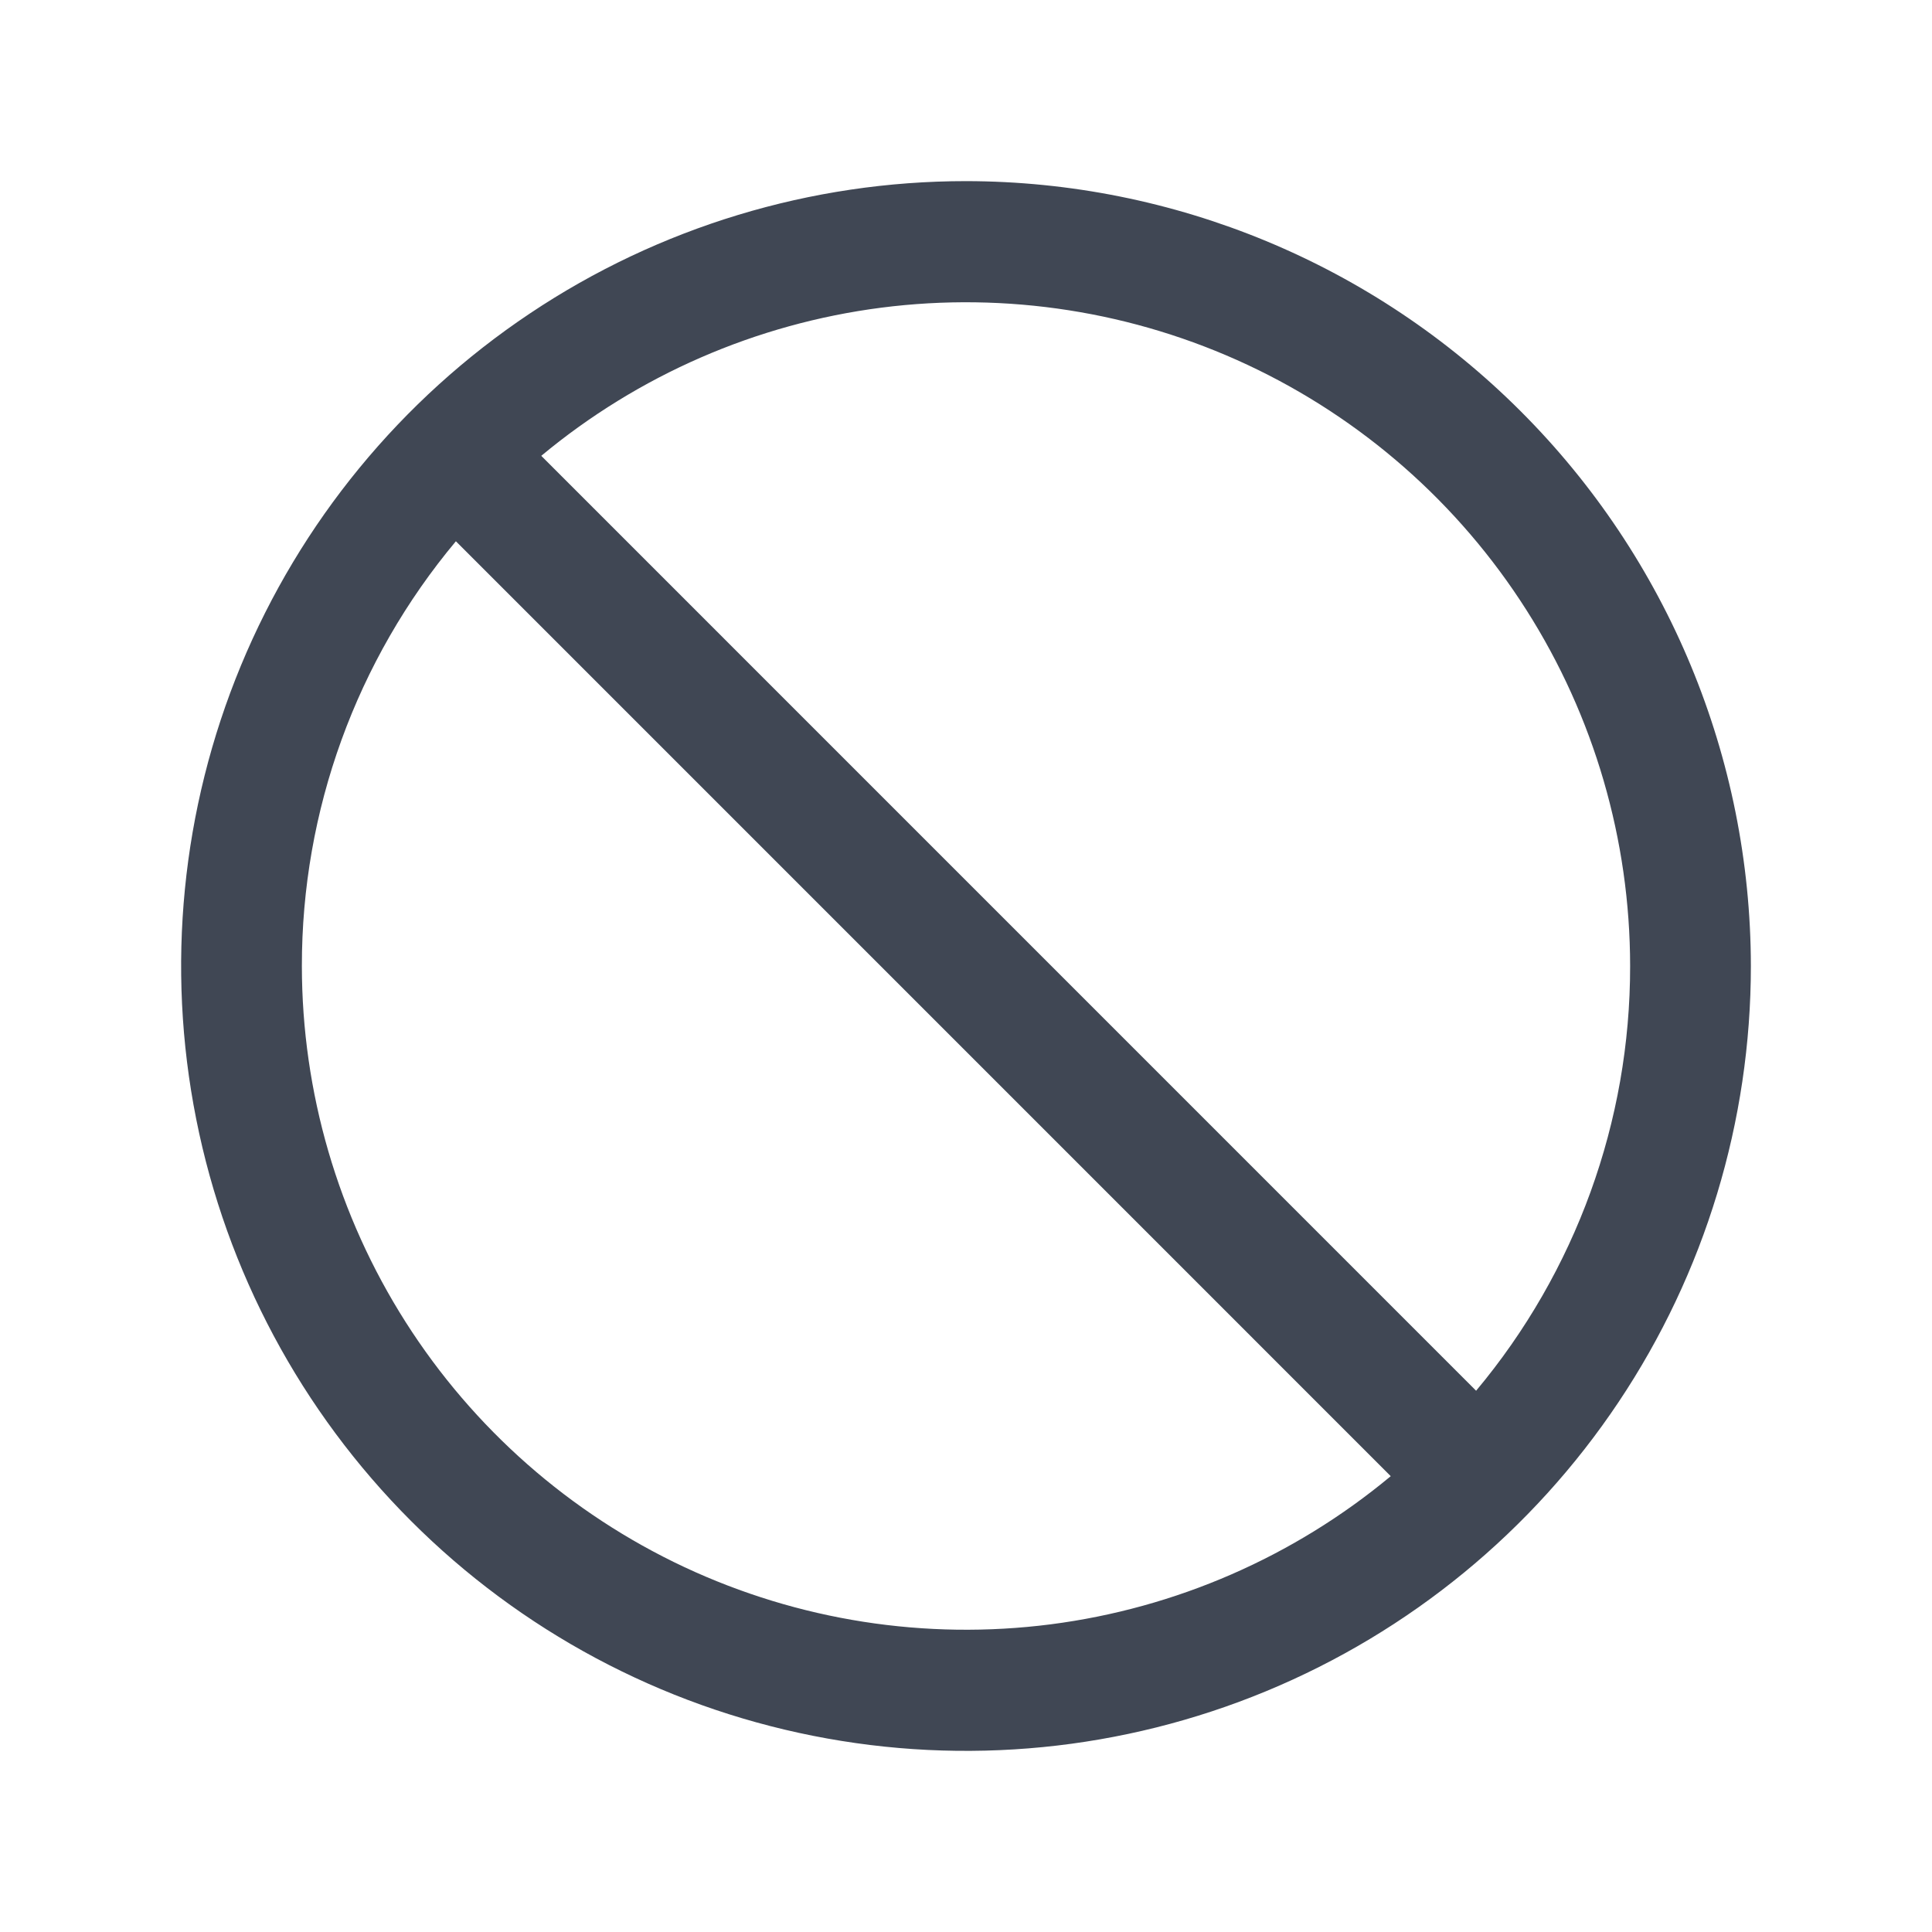
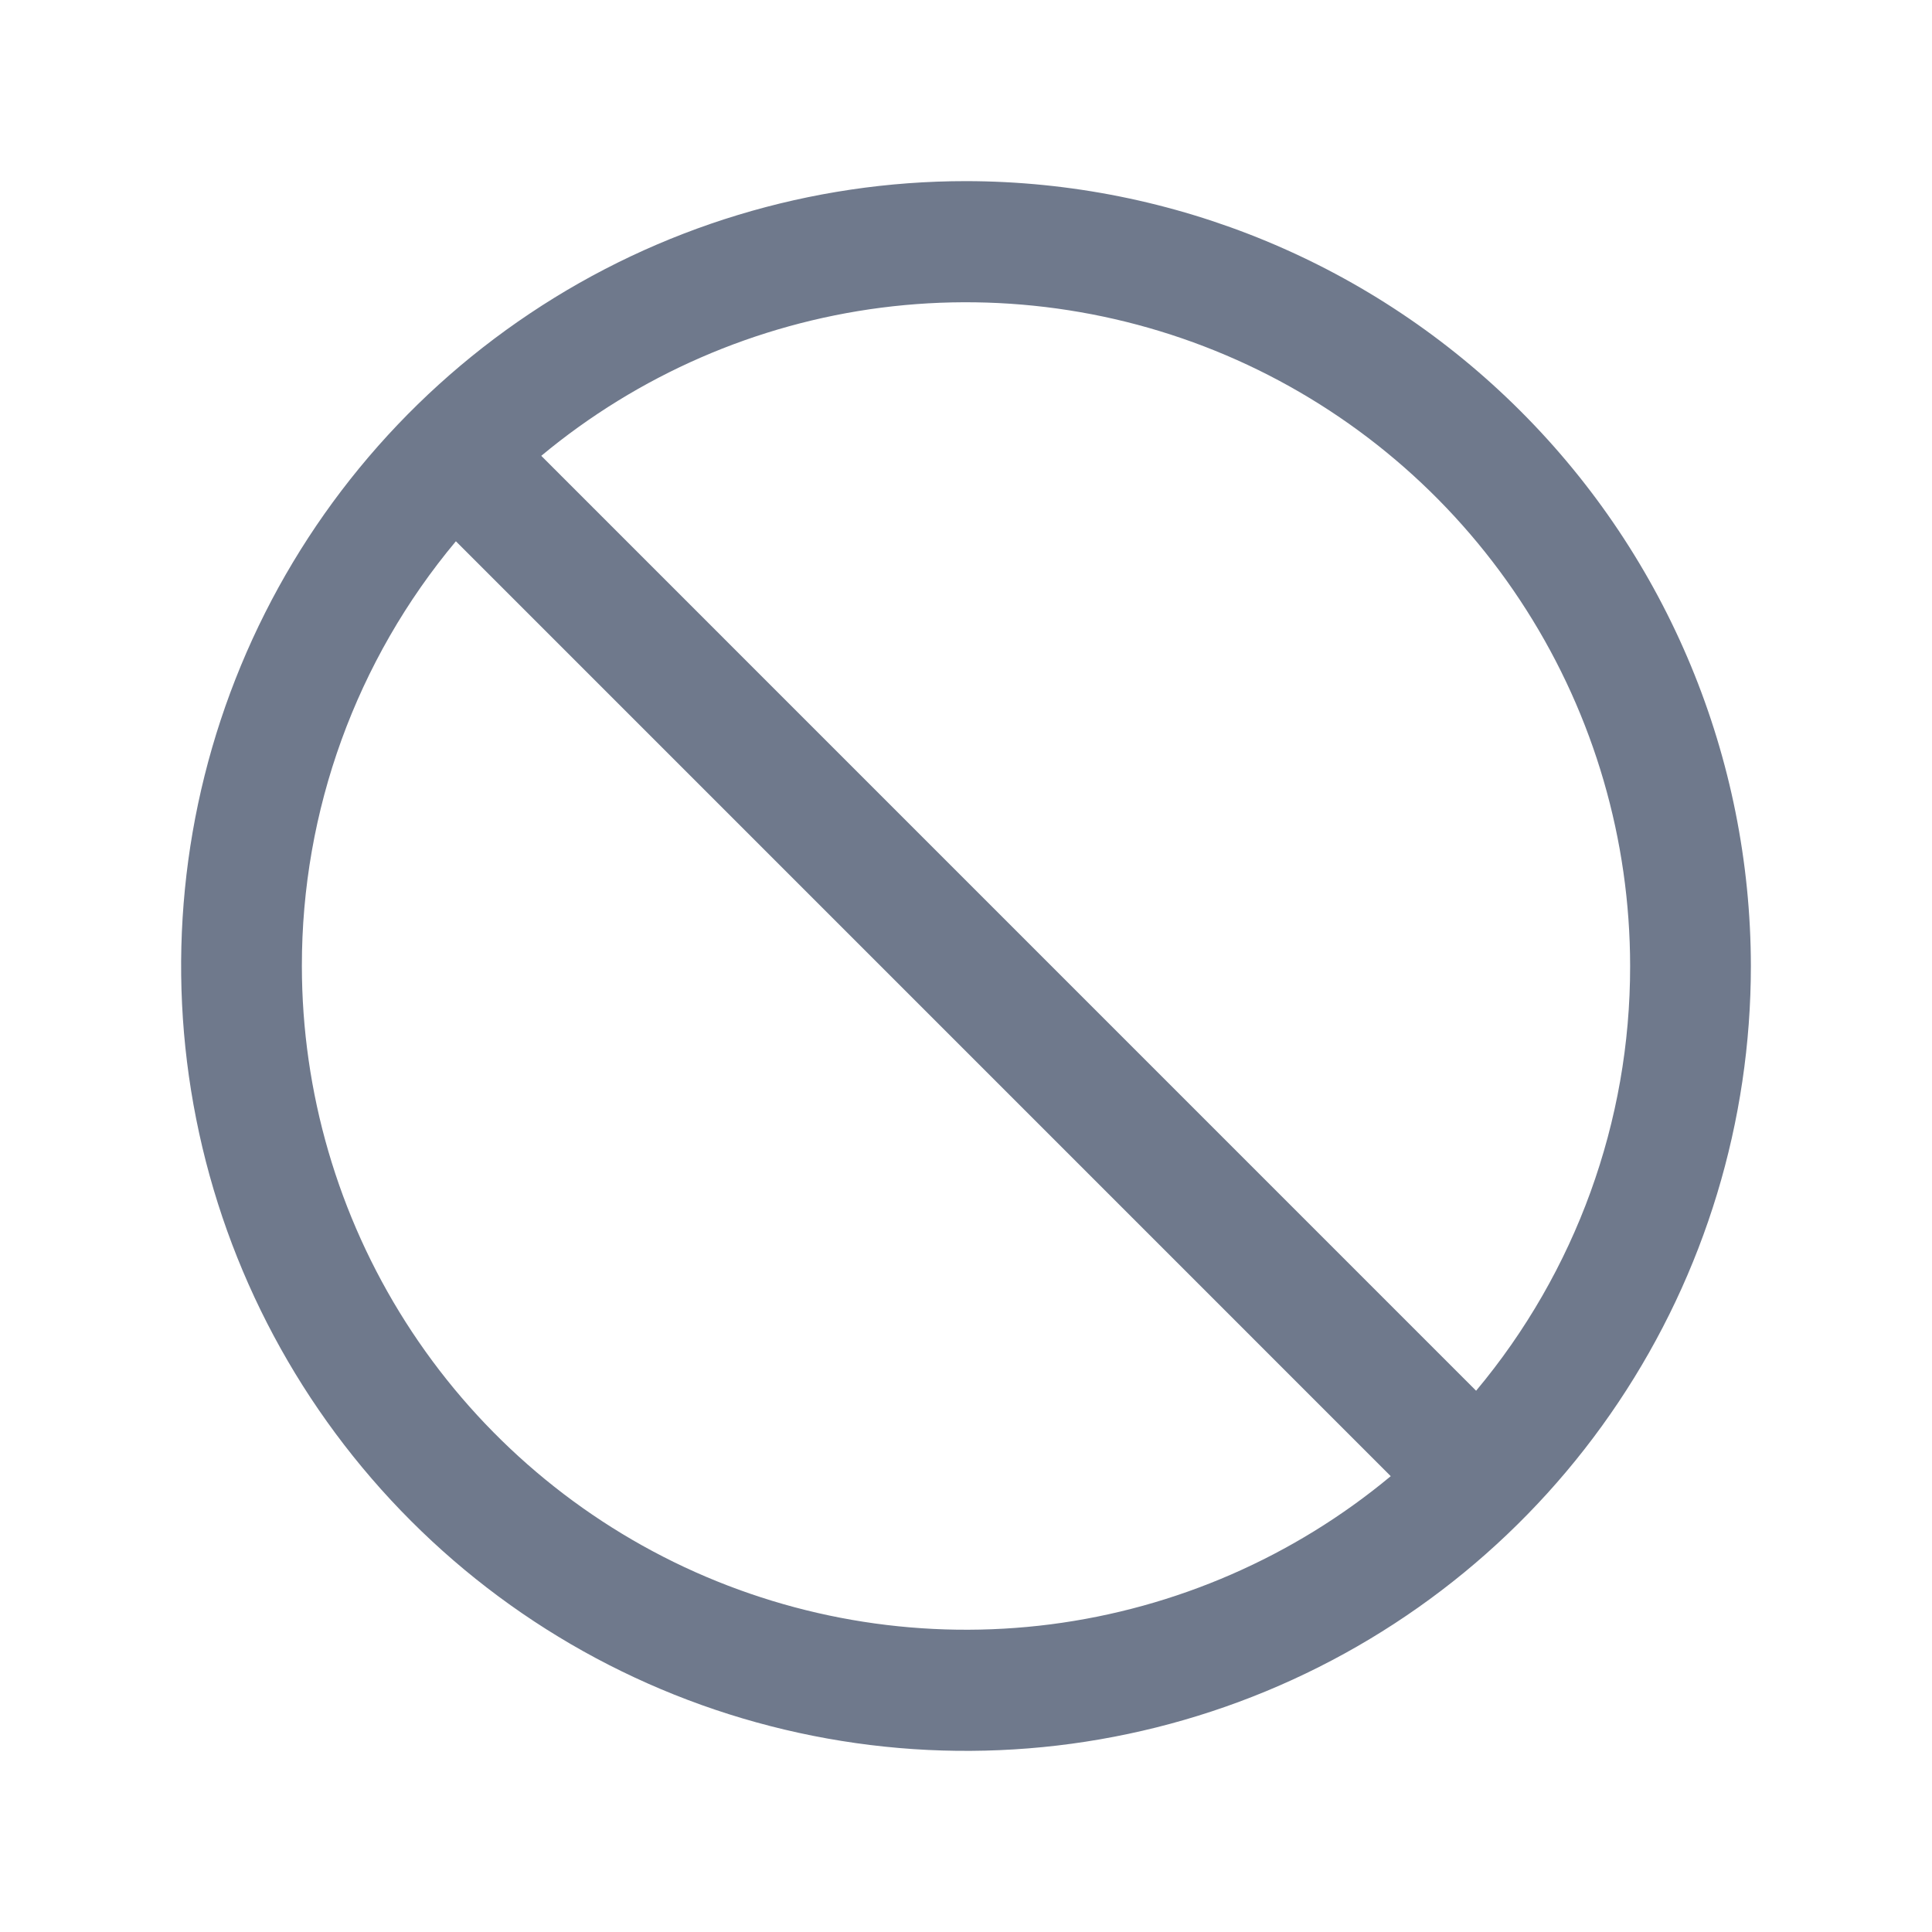
<svg xmlns="http://www.w3.org/2000/svg" width="32" height="32" viewBox="0 0 32 32" fill="none">
-   <path d="M16 3C13.429 3 10.915 3.762 8.778 5.191C6.64 6.619 4.974 8.65 3.99 11.025C3.006 13.401 2.748 16.014 3.25 18.536C3.751 21.058 4.99 23.374 6.808 25.192C8.626 27.011 10.942 28.249 13.464 28.75C15.986 29.252 18.599 28.994 20.975 28.01C23.35 27.026 25.381 25.36 26.809 23.222C28.238 21.085 29 18.571 29 16C28.996 12.553 27.626 9.249 25.188 6.812C22.751 4.374 19.447 3.004 16 3ZM27 16C27.003 18.572 26.099 21.063 24.449 23.035L8.965 7.55C10.571 6.214 12.525 5.363 14.597 5.096C16.67 4.83 18.775 5.159 20.667 6.045C22.559 6.932 24.16 8.339 25.281 10.102C26.403 11.865 26.999 13.911 27 16ZM5 16C4.997 13.428 5.901 10.937 7.551 8.965L23.035 24.45C21.429 25.786 19.475 26.637 17.403 26.904C15.33 27.17 13.225 26.841 11.333 25.955C9.441 25.068 7.841 23.661 6.719 21.898C5.597 20.135 5.001 18.089 5 16Z" fill="#404754" />
+   <path d="M16 3C13.429 3 10.915 3.762 8.778 5.191C6.64 6.619 4.974 8.65 3.99 11.025C3.006 13.401 2.748 16.014 3.25 18.536C3.751 21.058 4.99 23.374 6.808 25.192C8.626 27.011 10.942 28.249 13.464 28.75C15.986 29.252 18.599 28.994 20.975 28.01C23.35 27.026 25.381 25.36 26.809 23.222C28.238 21.085 29 18.571 29 16C28.996 12.553 27.626 9.249 25.188 6.812C22.751 4.374 19.447 3.004 16 3ZM27 16C27.003 18.572 26.099 21.063 24.449 23.035L8.965 7.55C10.571 6.214 12.525 5.363 14.597 5.096C16.67 4.83 18.775 5.159 20.667 6.045C22.559 6.932 24.16 8.339 25.281 10.102C26.403 11.865 26.999 13.911 27 16ZM5 16C4.997 13.428 5.901 10.937 7.551 8.965L23.035 24.45C21.429 25.786 19.475 26.637 17.403 26.904C15.33 27.17 13.225 26.841 11.333 25.955C9.441 25.068 7.841 23.661 6.719 21.898C5.597 20.135 5.001 18.089 5 16Z" fill="#6f798c" />
</svg>
